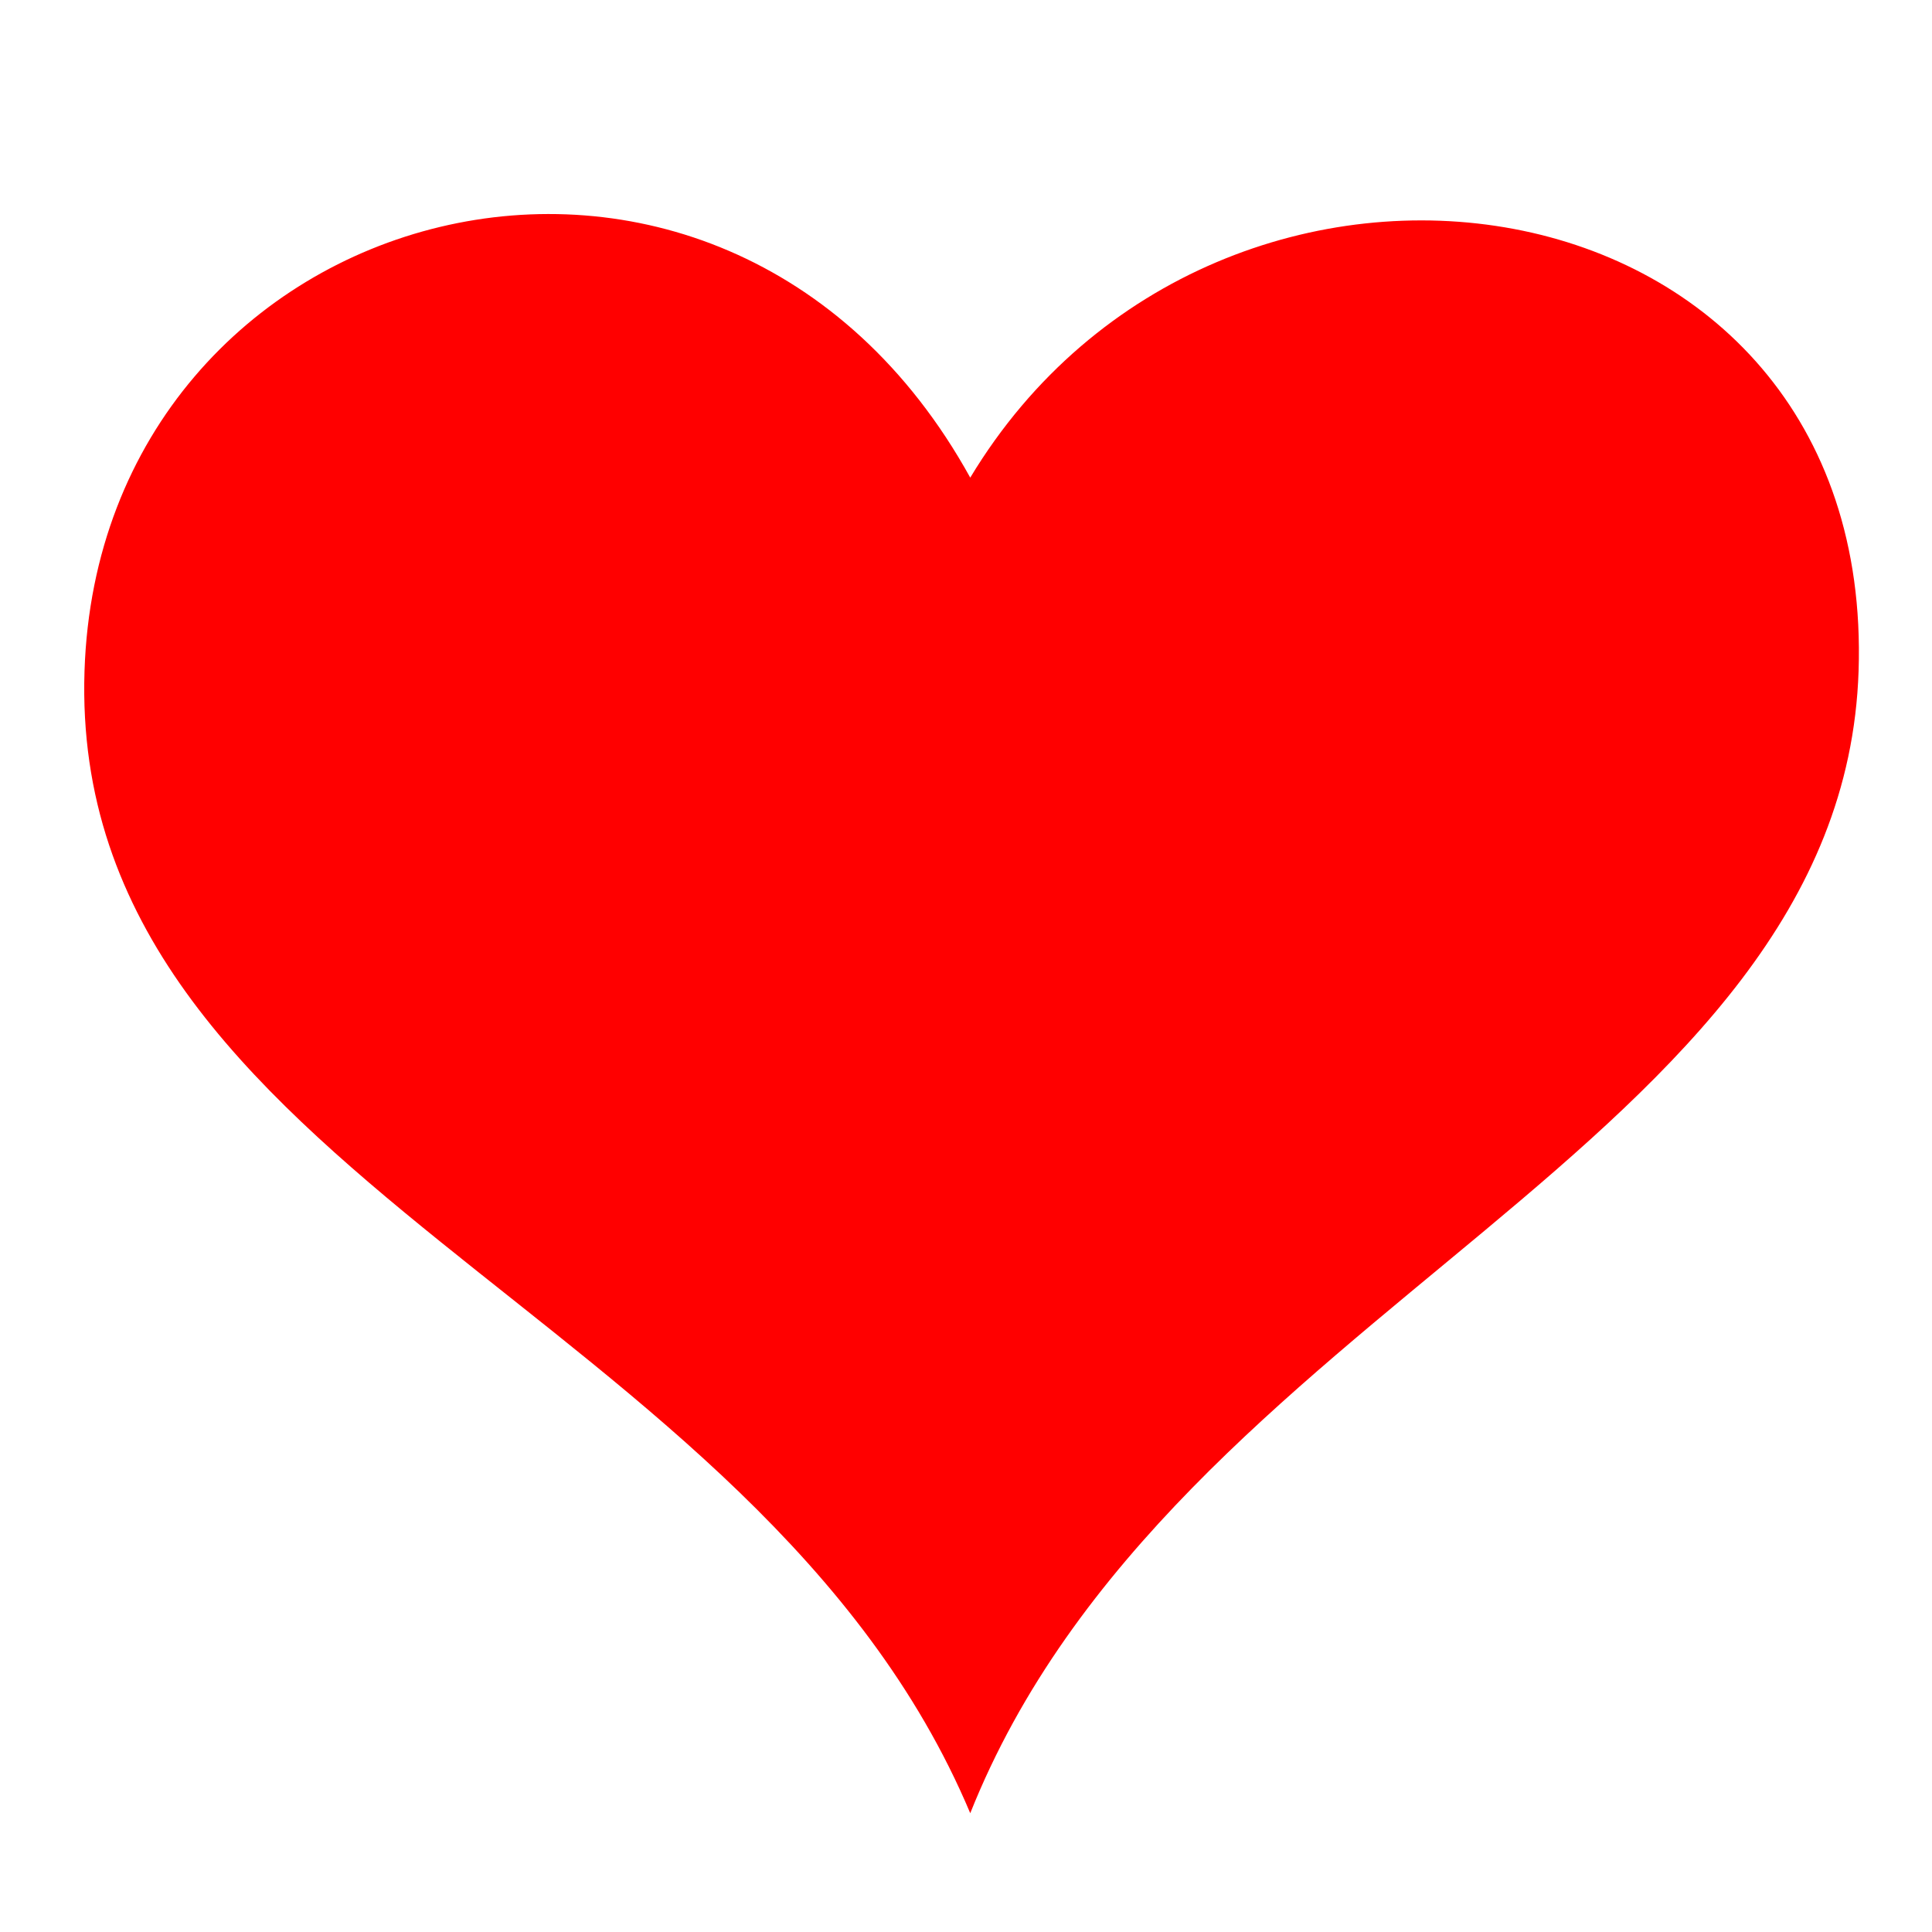
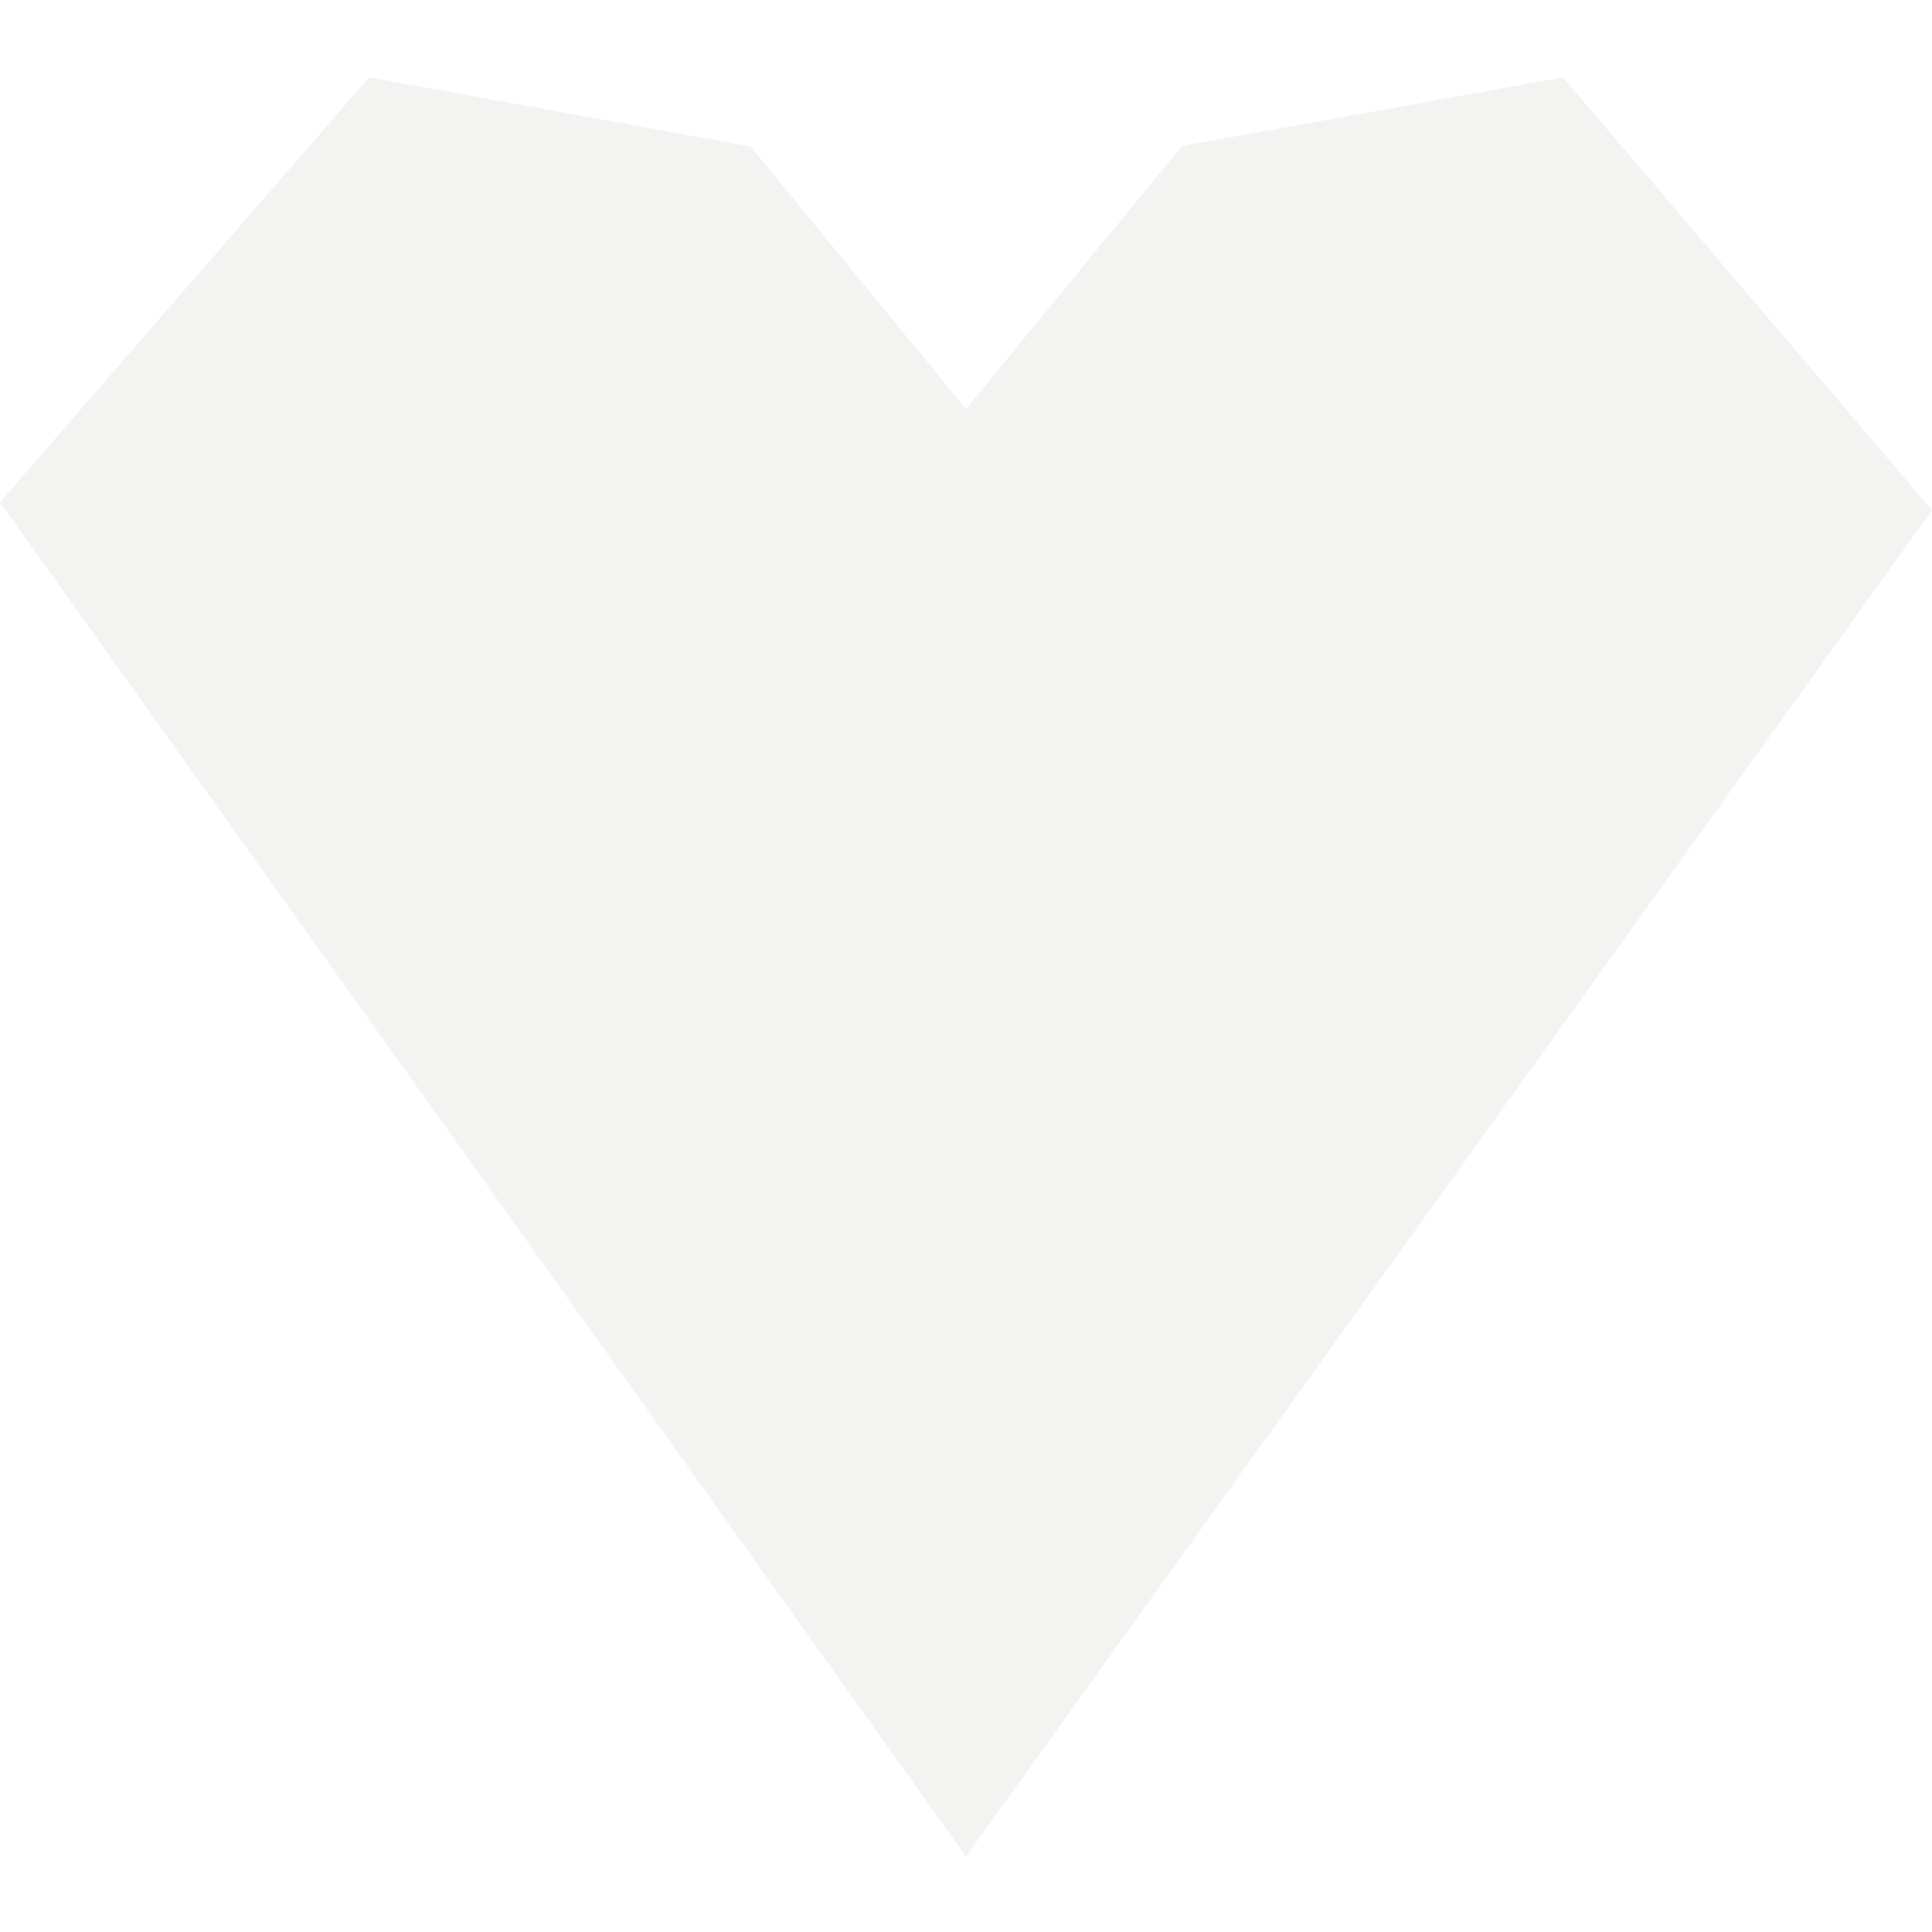
- <svg xmlns="http://www.w3.org/2000/svg" viewBox="0 0 512 512">
-   <g transform="matrix(18.68858,0,0,18.68858,-7035.289,-20.33355)">
-     <path d="m 377.647 10.603 c -0.234 7.194 9.537 9.015 12.56 16.197 2.862 -7.181 12.373 -9.435 12.597 -16.197 0.239 -7.209 -9.073 -8.592 -12.597 -2.742 -3.53 -6.386 -12.34 -4.007 -12.56 2.742 z" fill="#f00" />
+ <svg xmlns="http://www.w3.org/2000/svg" version="1.1" id="Layer_1" x="0px" y="0px" viewBox="0 0 512 512" enable-background="new 0 0 512 512" xml:space="preserve">
+   <g>
+     <polygon fill="#F3F3F1" points="414.2,20.5 512,135.2 256,492 0,133.1 97.8,20.5 198.9,38.8 256,108.4 313.2,38.7  " />
  </g>
</svg>
